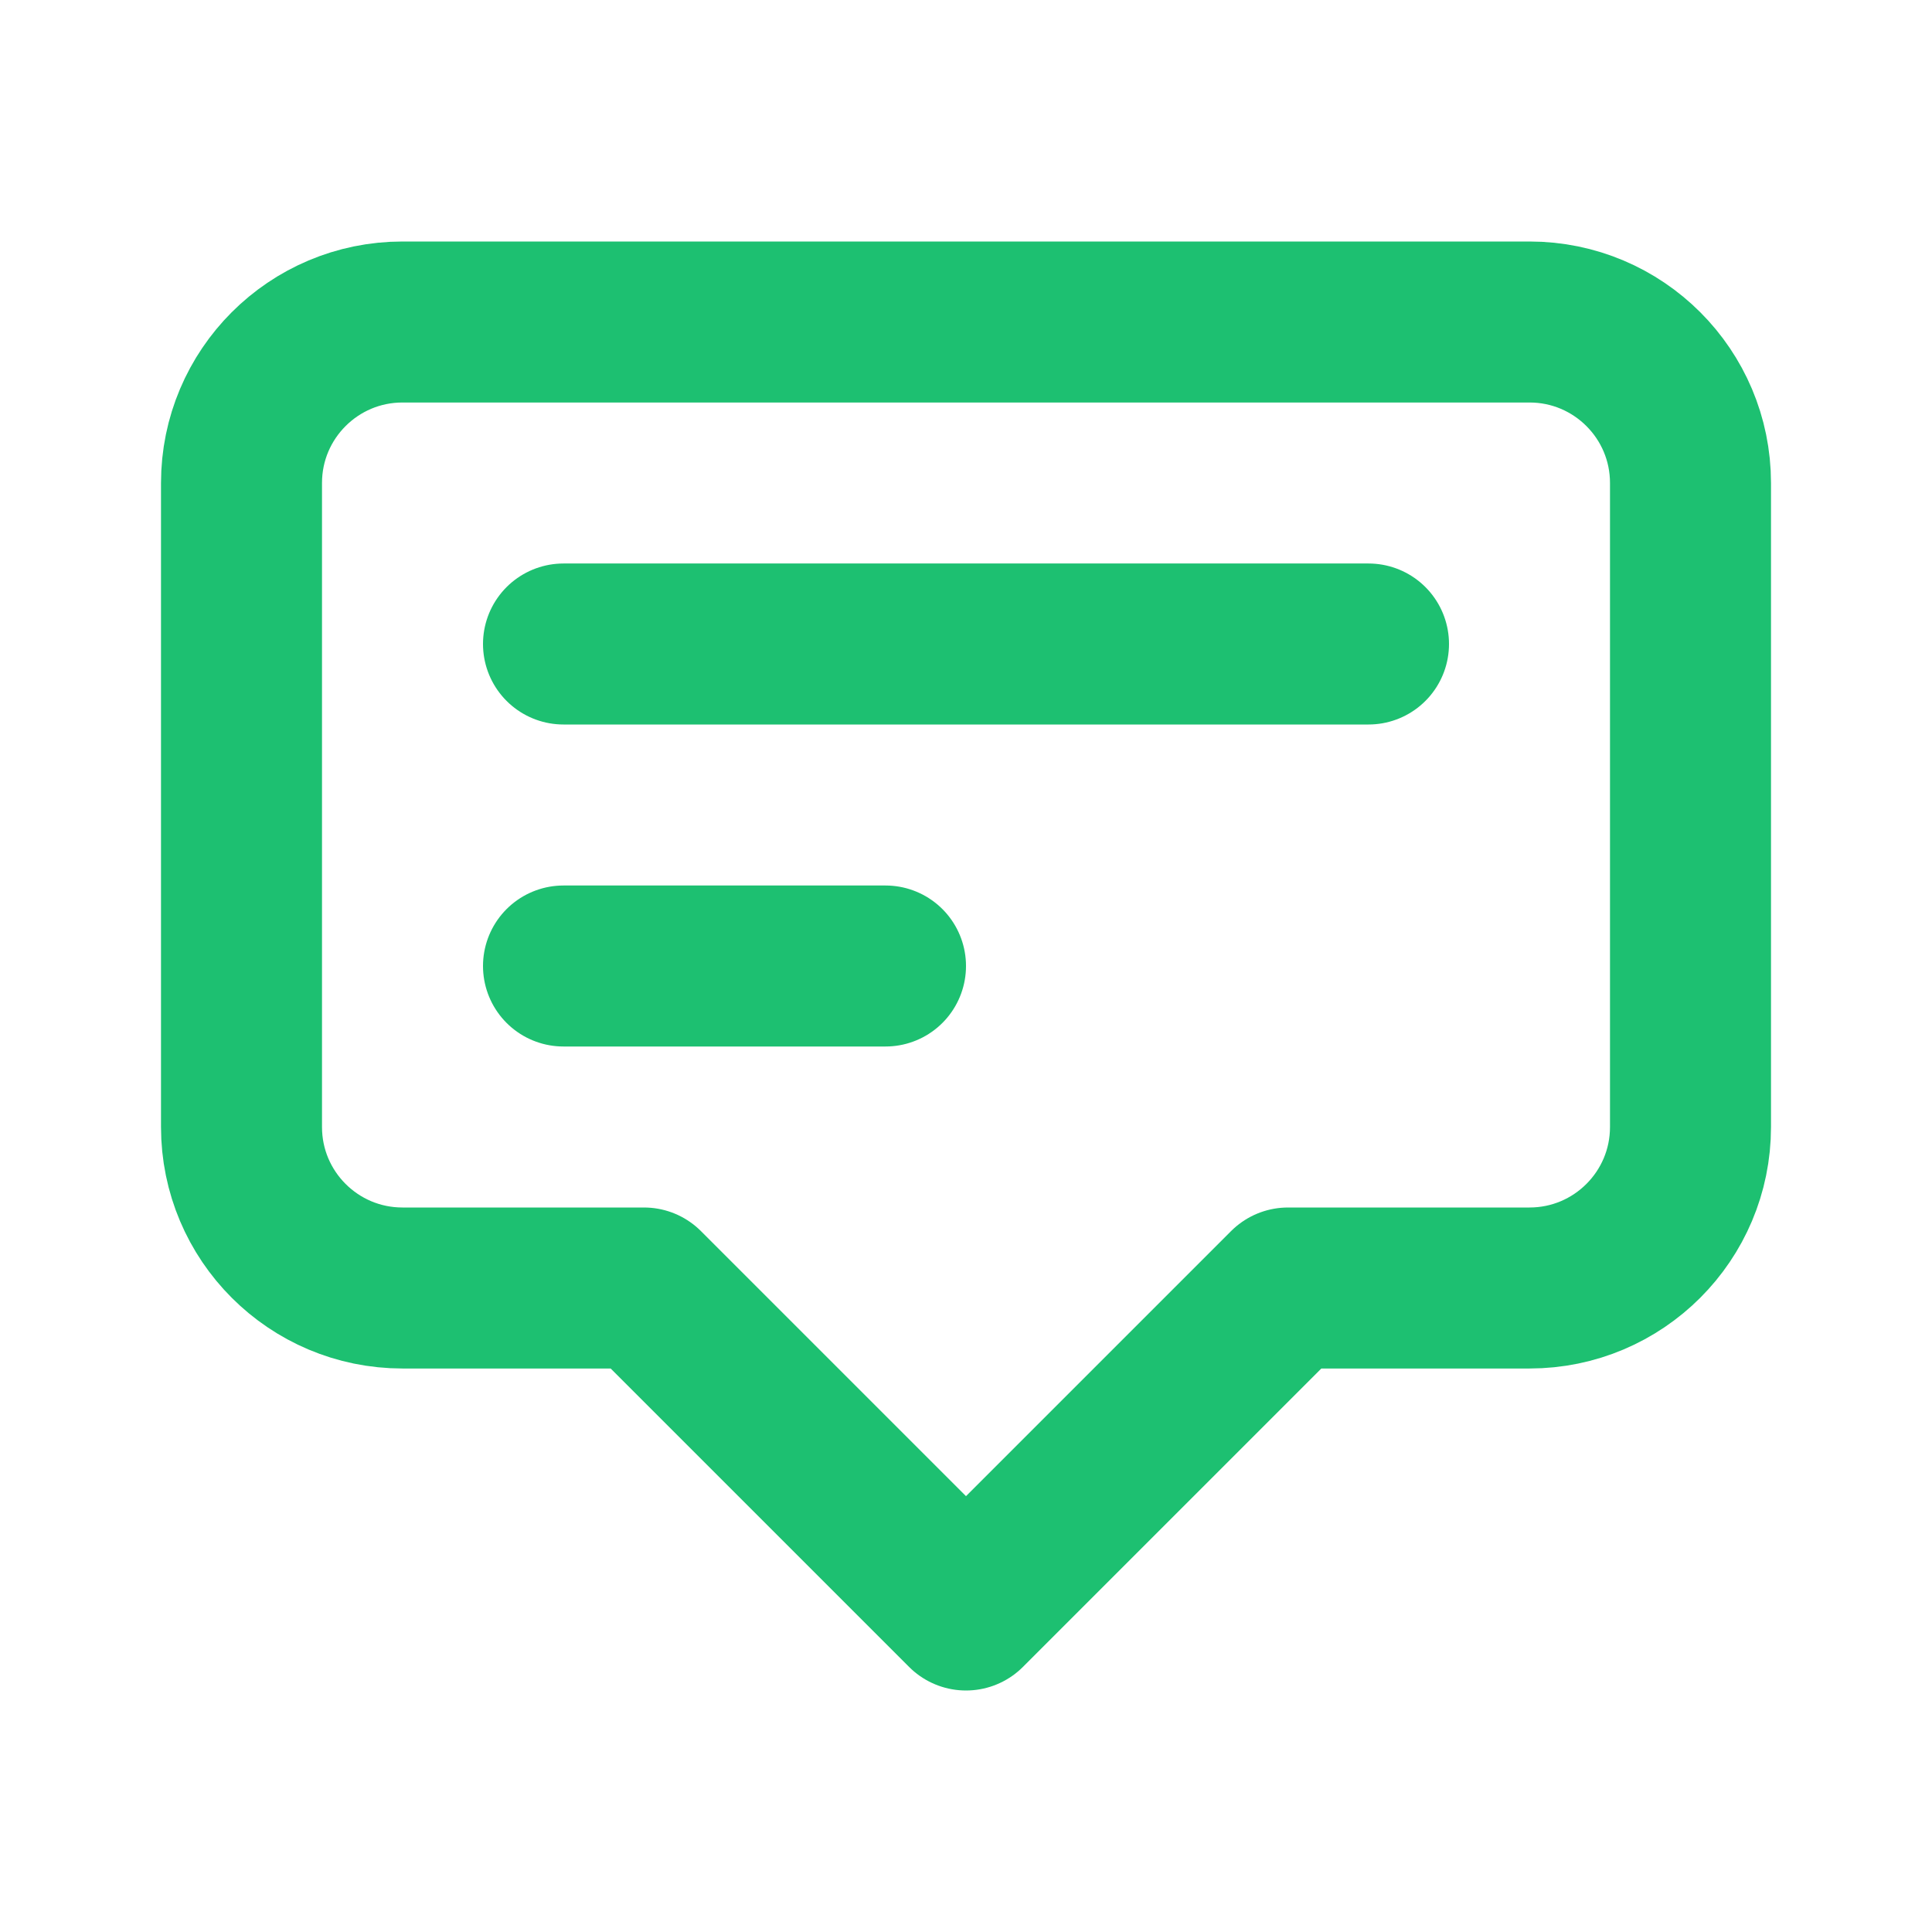
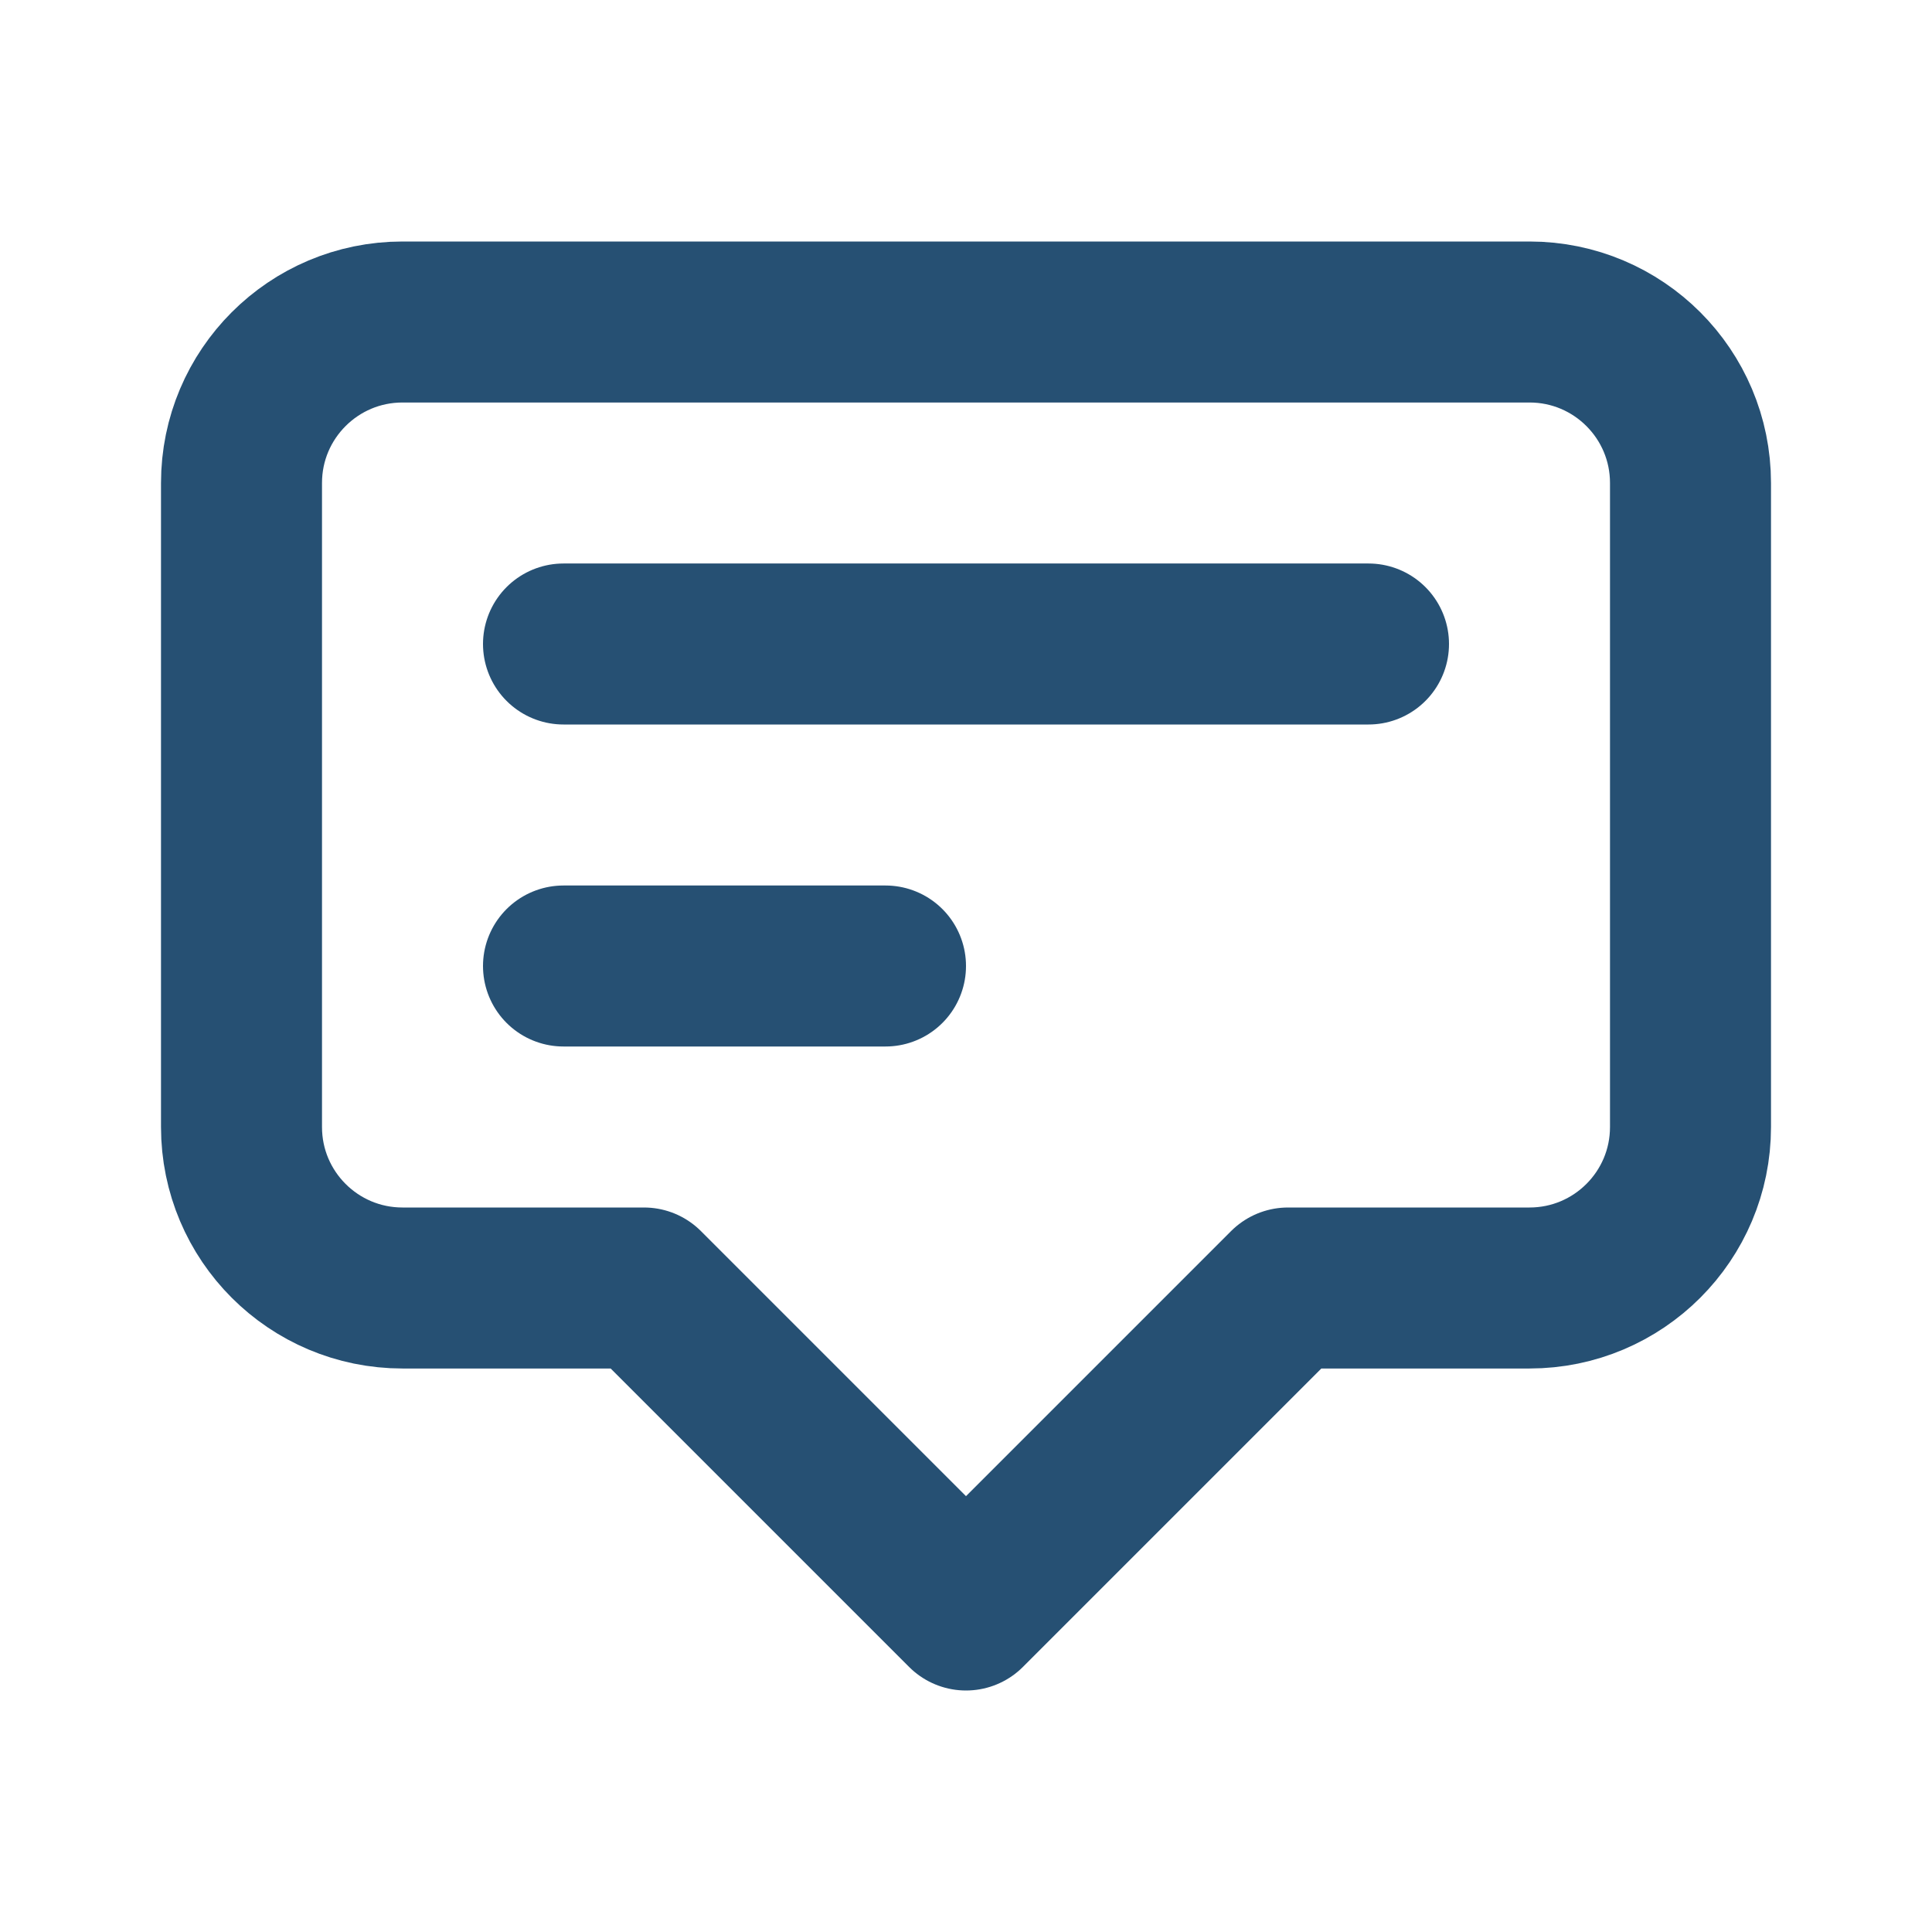
<svg xmlns="http://www.w3.org/2000/svg" width="24" height="24" viewBox="0 0 24 24" fill="none">
-   <path d="M7 8h10M7 12h4m1 8l-4-4H5a2 2 0 01-2-2V6a2 2 0 012-2h14a2 2 0 012 2v8a2 2 0 01-2 2h-3l-4 4z" stroke="#1DC071" stroke-width="2" stroke-linecap="round" stroke-linejoin="round" />
+   <path d="M7 8h10M7 12h4m1 8l-4-4H5a2 2 0 01-2-2V6a2 2 0 012-2h14a2 2 0 012 2v8a2 2 0 01-2 2h-3l-4 4z" stroke="#265073" stroke-width="2" stroke-linecap="round" stroke-linejoin="round" />
</svg>
